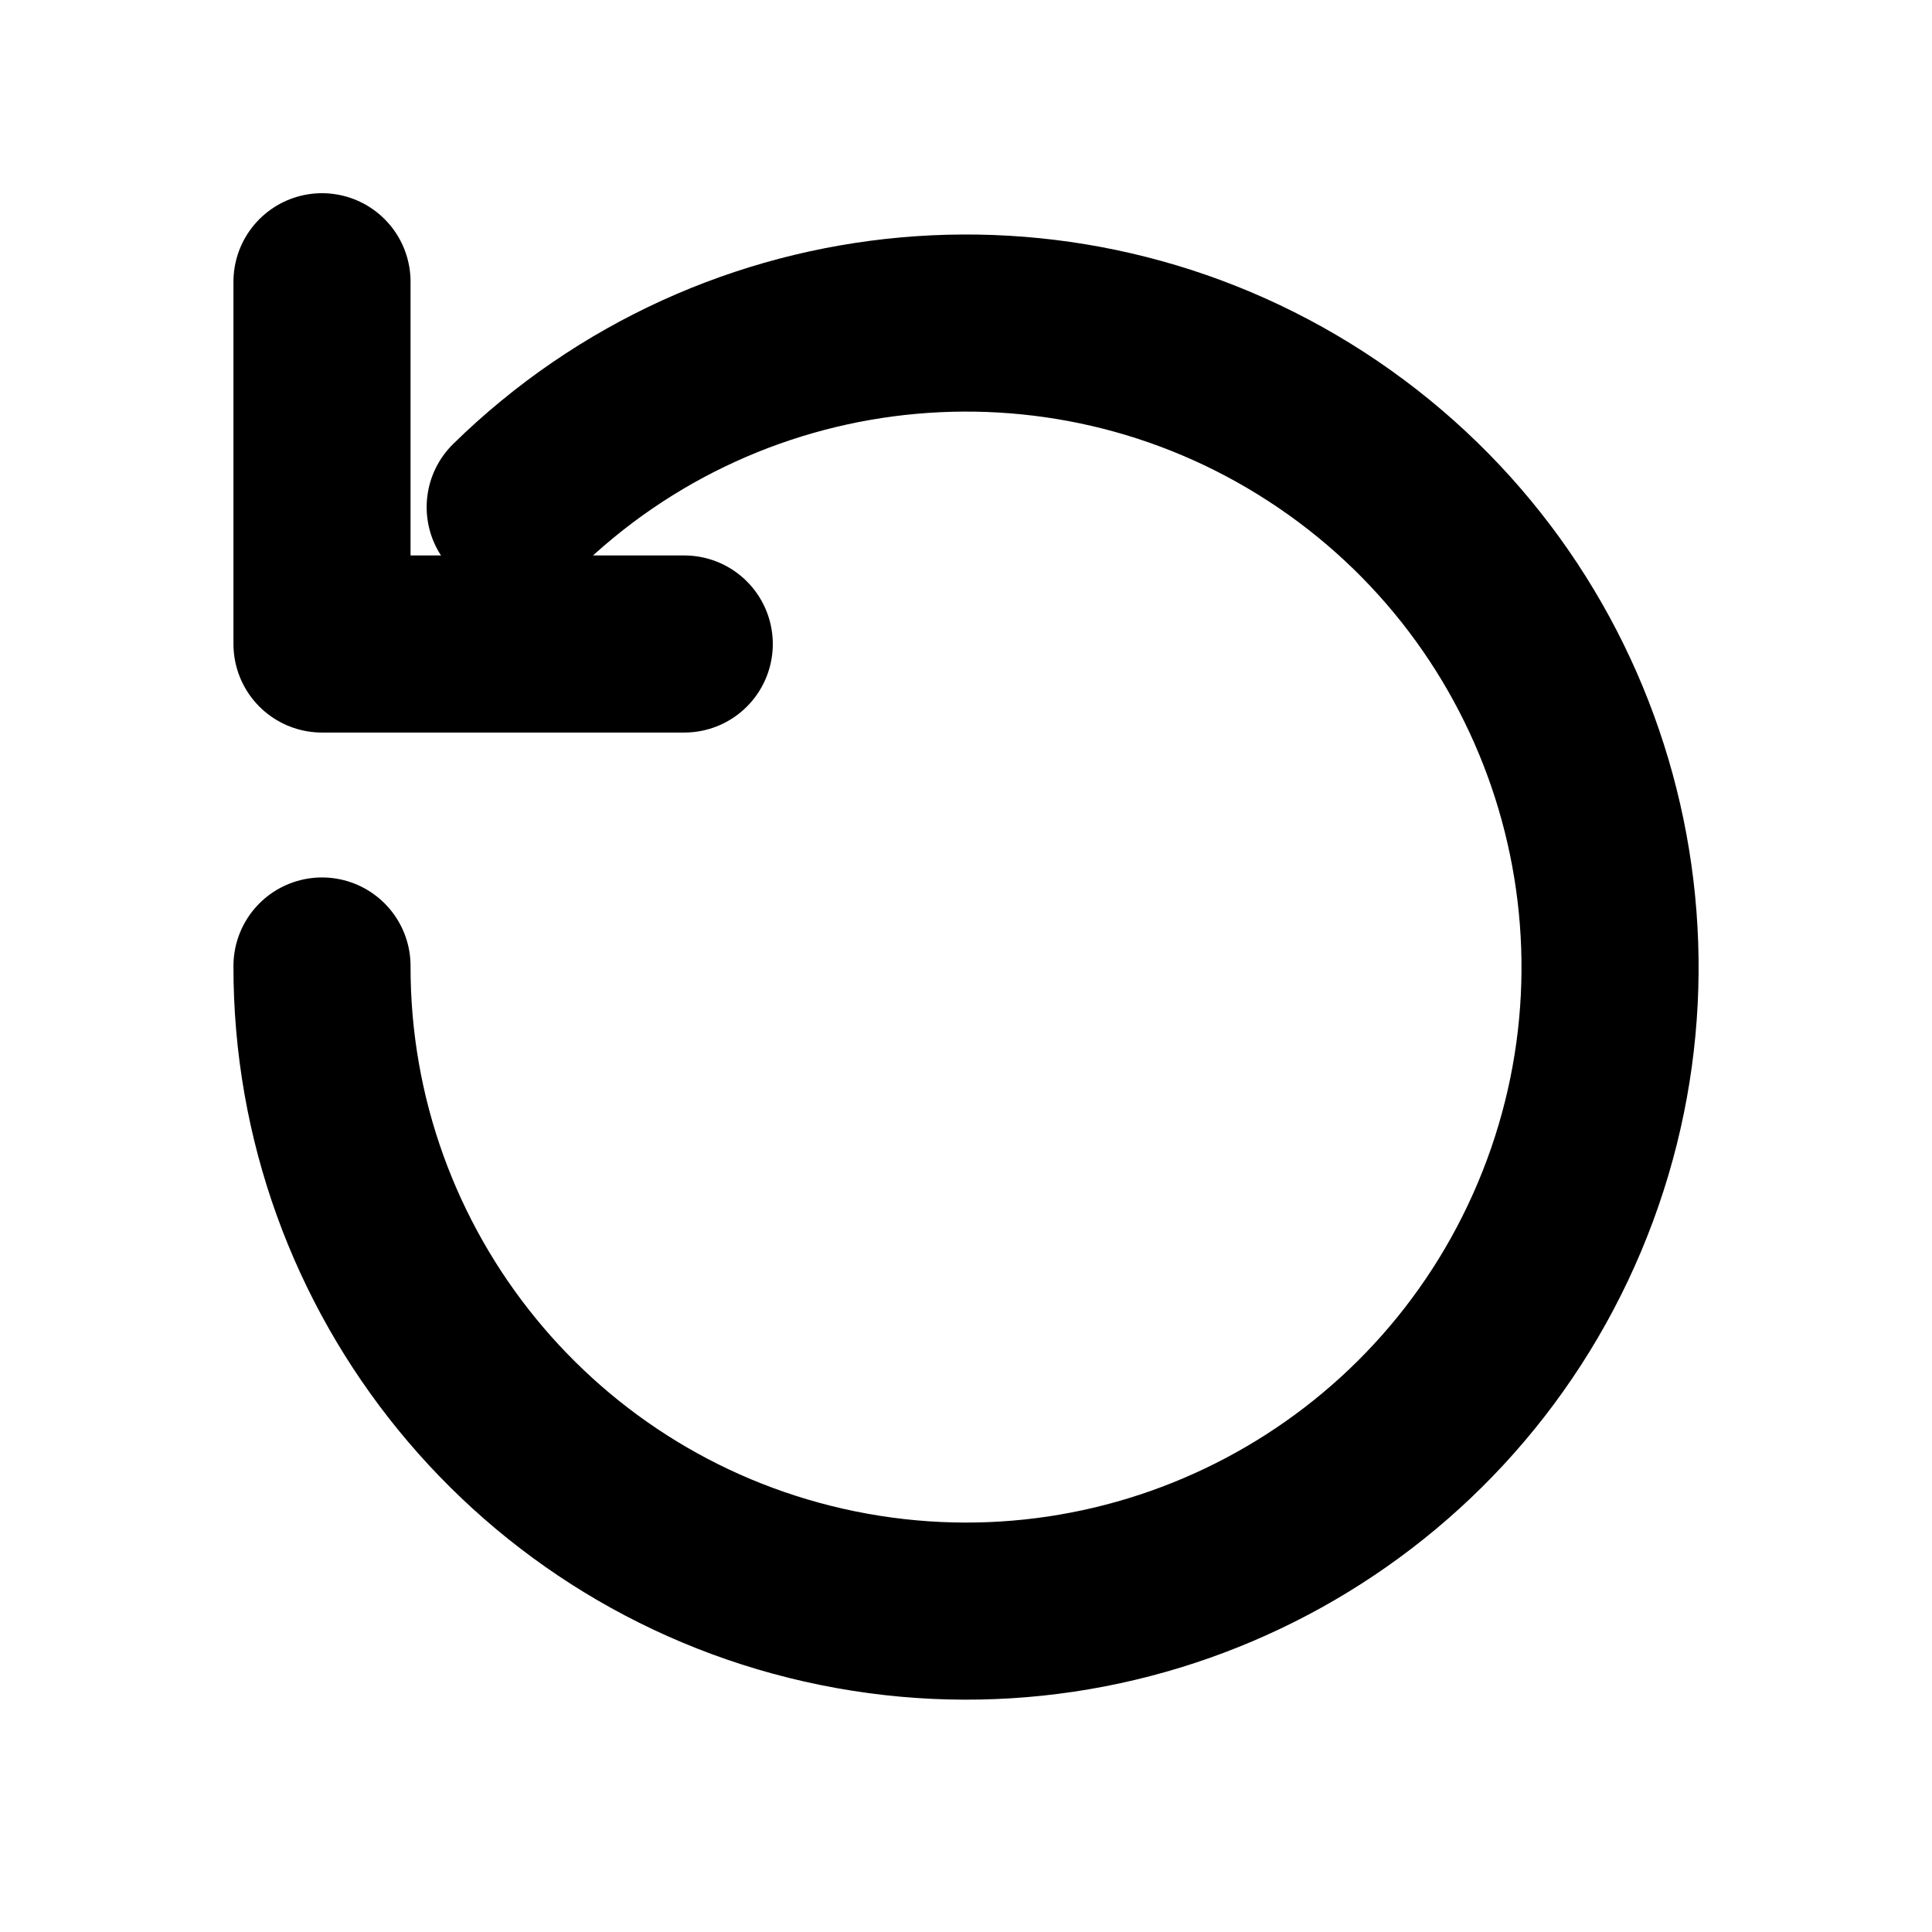
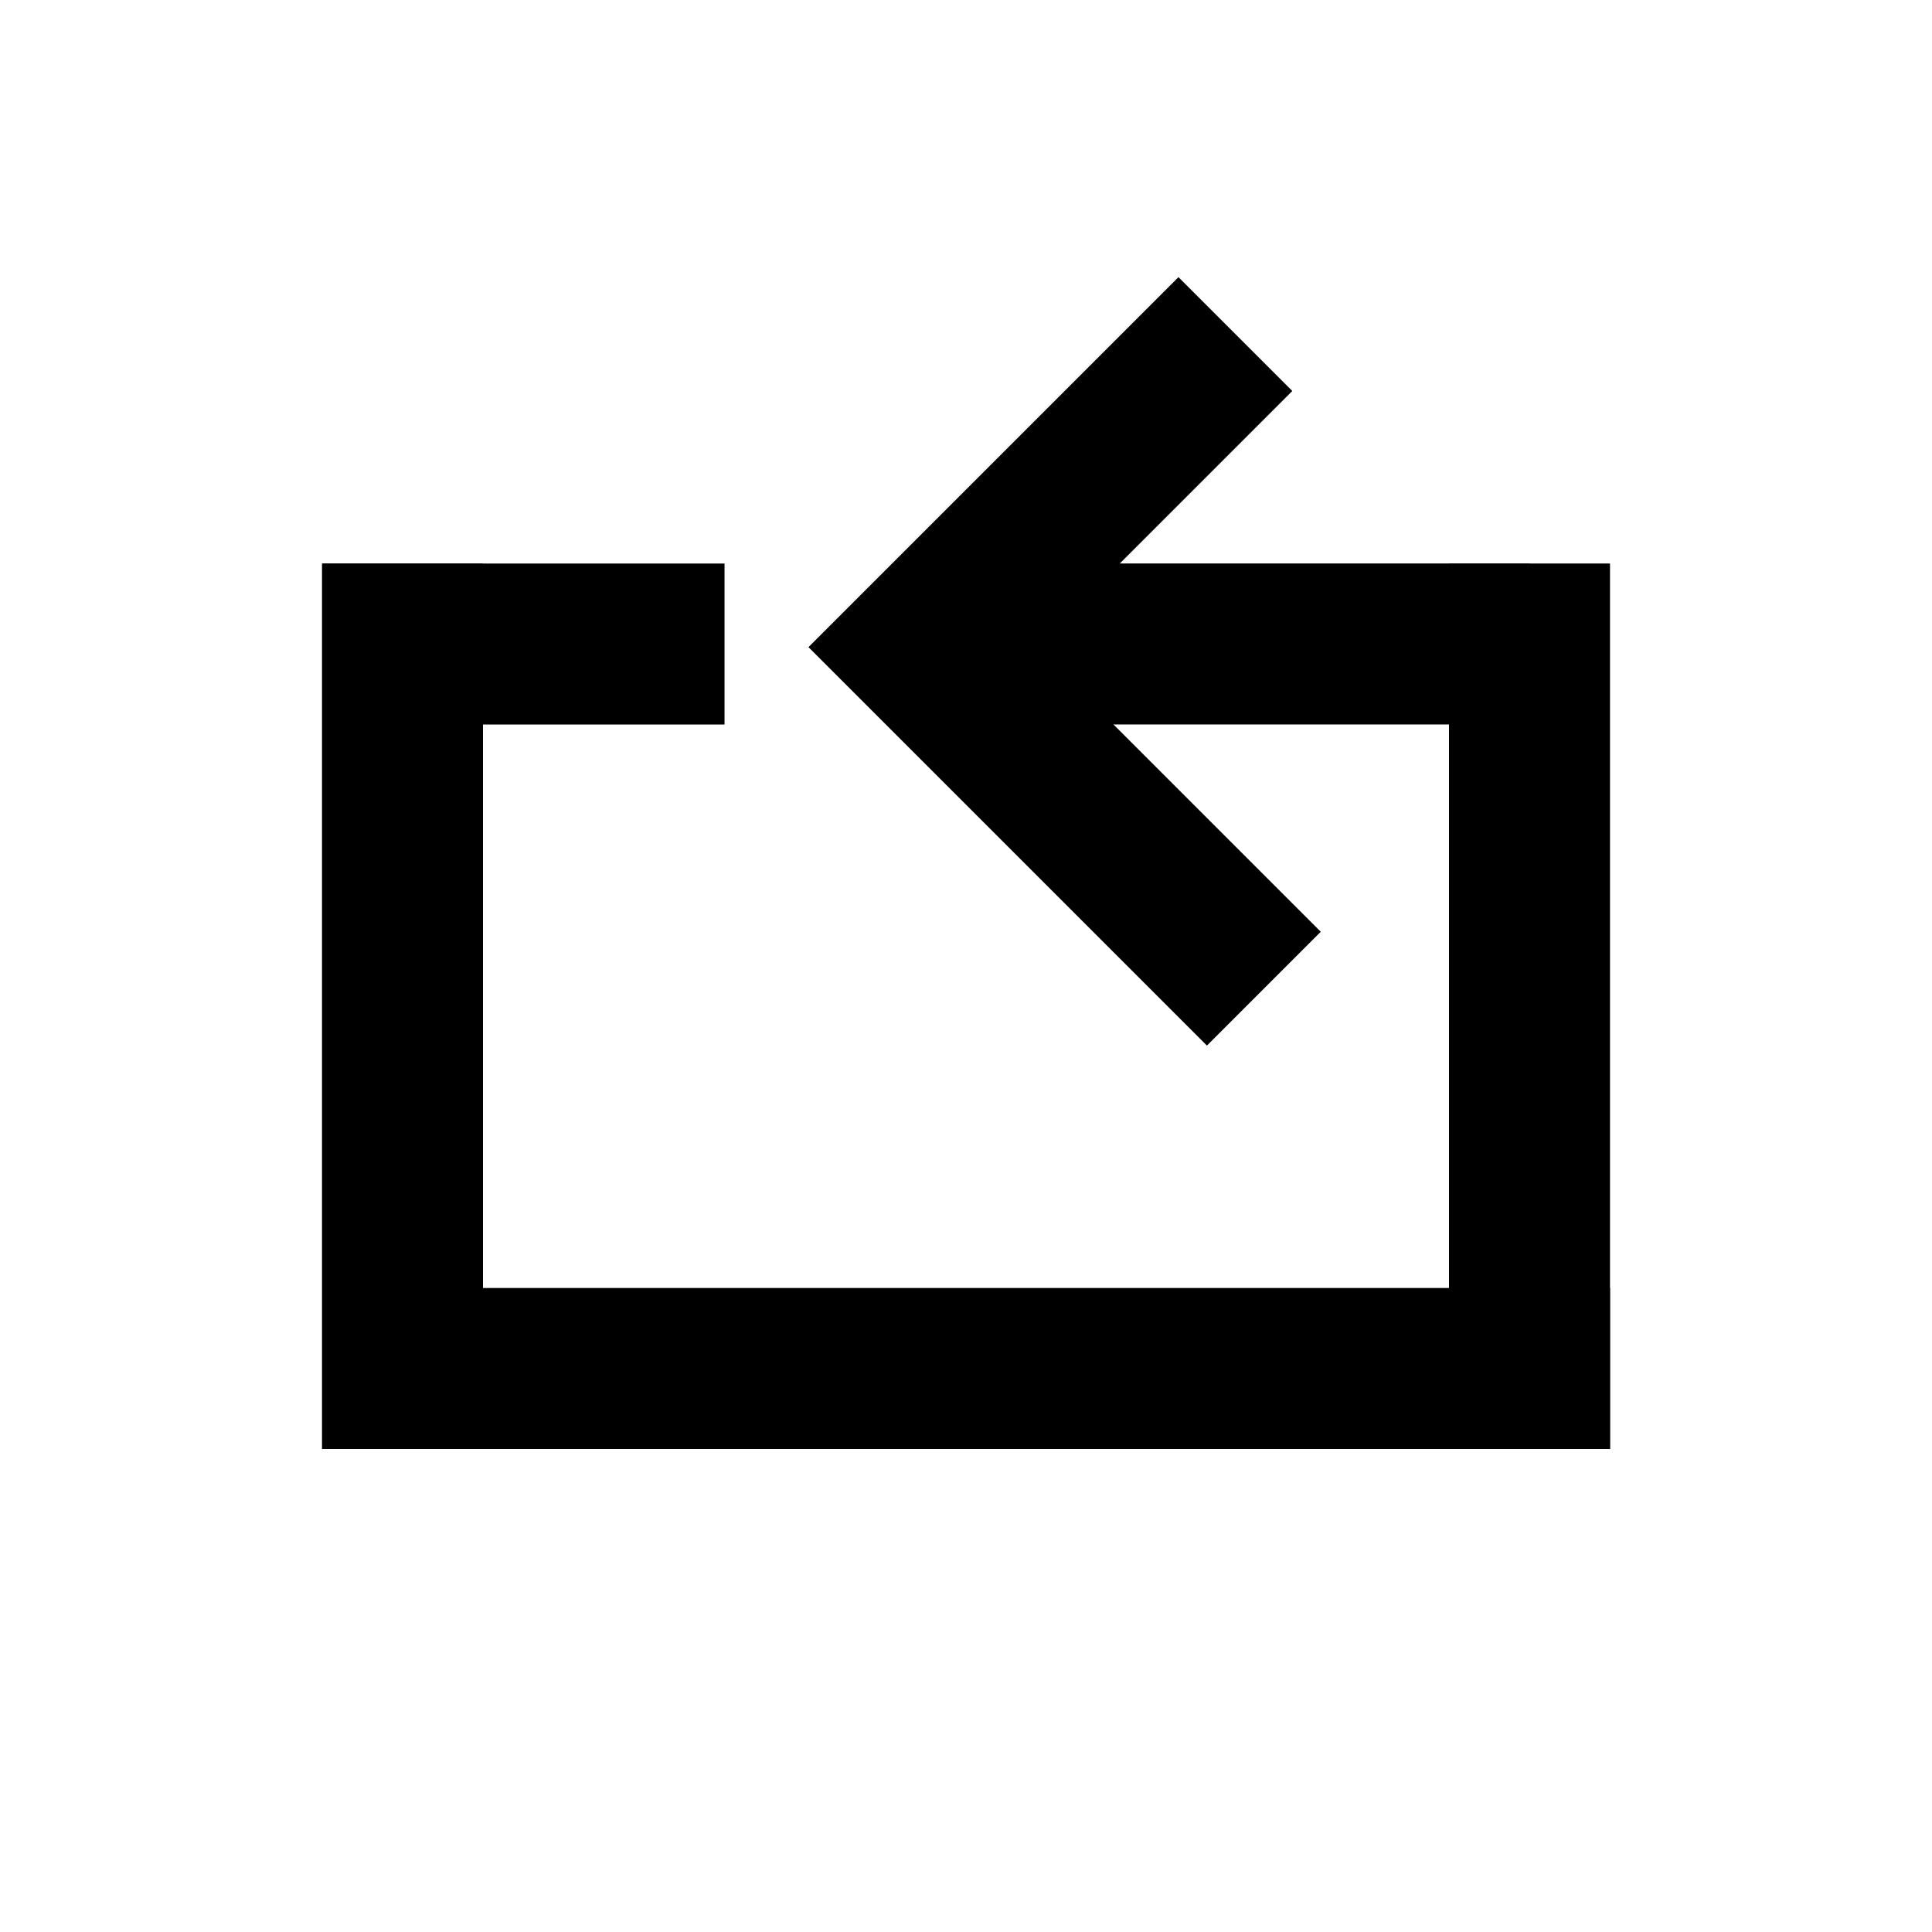
- <svg xmlns="http://www.w3.org/2000/svg" viewBox="0 0 24 24" fill="none" stroke="currentColor" stroke-width="2.2" stroke-linecap="round" stroke-linejoin="round">
-   <path d="M4 12a8 8 0 1 0 2.4-5.7" />
-   <path d="M4 3.5V8h4.5" />
+ <svg xmlns="http://www.w3.org/2000/svg" height="24" viewBox="0 0 24 24" width="24">
+   <g fill="none" stroke="#000" stroke-width="2">
+     <path d="m8.192 6.048-3.532 3.532" transform="matrix(.7071068 .7071068 -.7071068 .7071068 7.484391 -2.068918)" />
+     <path d="m17.863 5.255-4.95 4.95" transform="matrix(.7071068 .7071068 -.7071068 .7071068 10.0849 -8.347107)" />
+     <path d="m12.523 5.466h.648 5.352v5.5" transform="matrix(-.7071068 -.7071068 .7071068 -.7071068 20.6899 25.00184)" />
+     <path d="m17.642 12.207-10.607 10.607" transform="matrix(-.7071068 -.7071068 .7071068 -.7071068 8.842978 38.10648)" />
+     <g stroke-linecap="square">
+       <path d="m5 8v9" />
+       <path d="m19 8v9" />
+     </g>
+   </g>
</svg>
